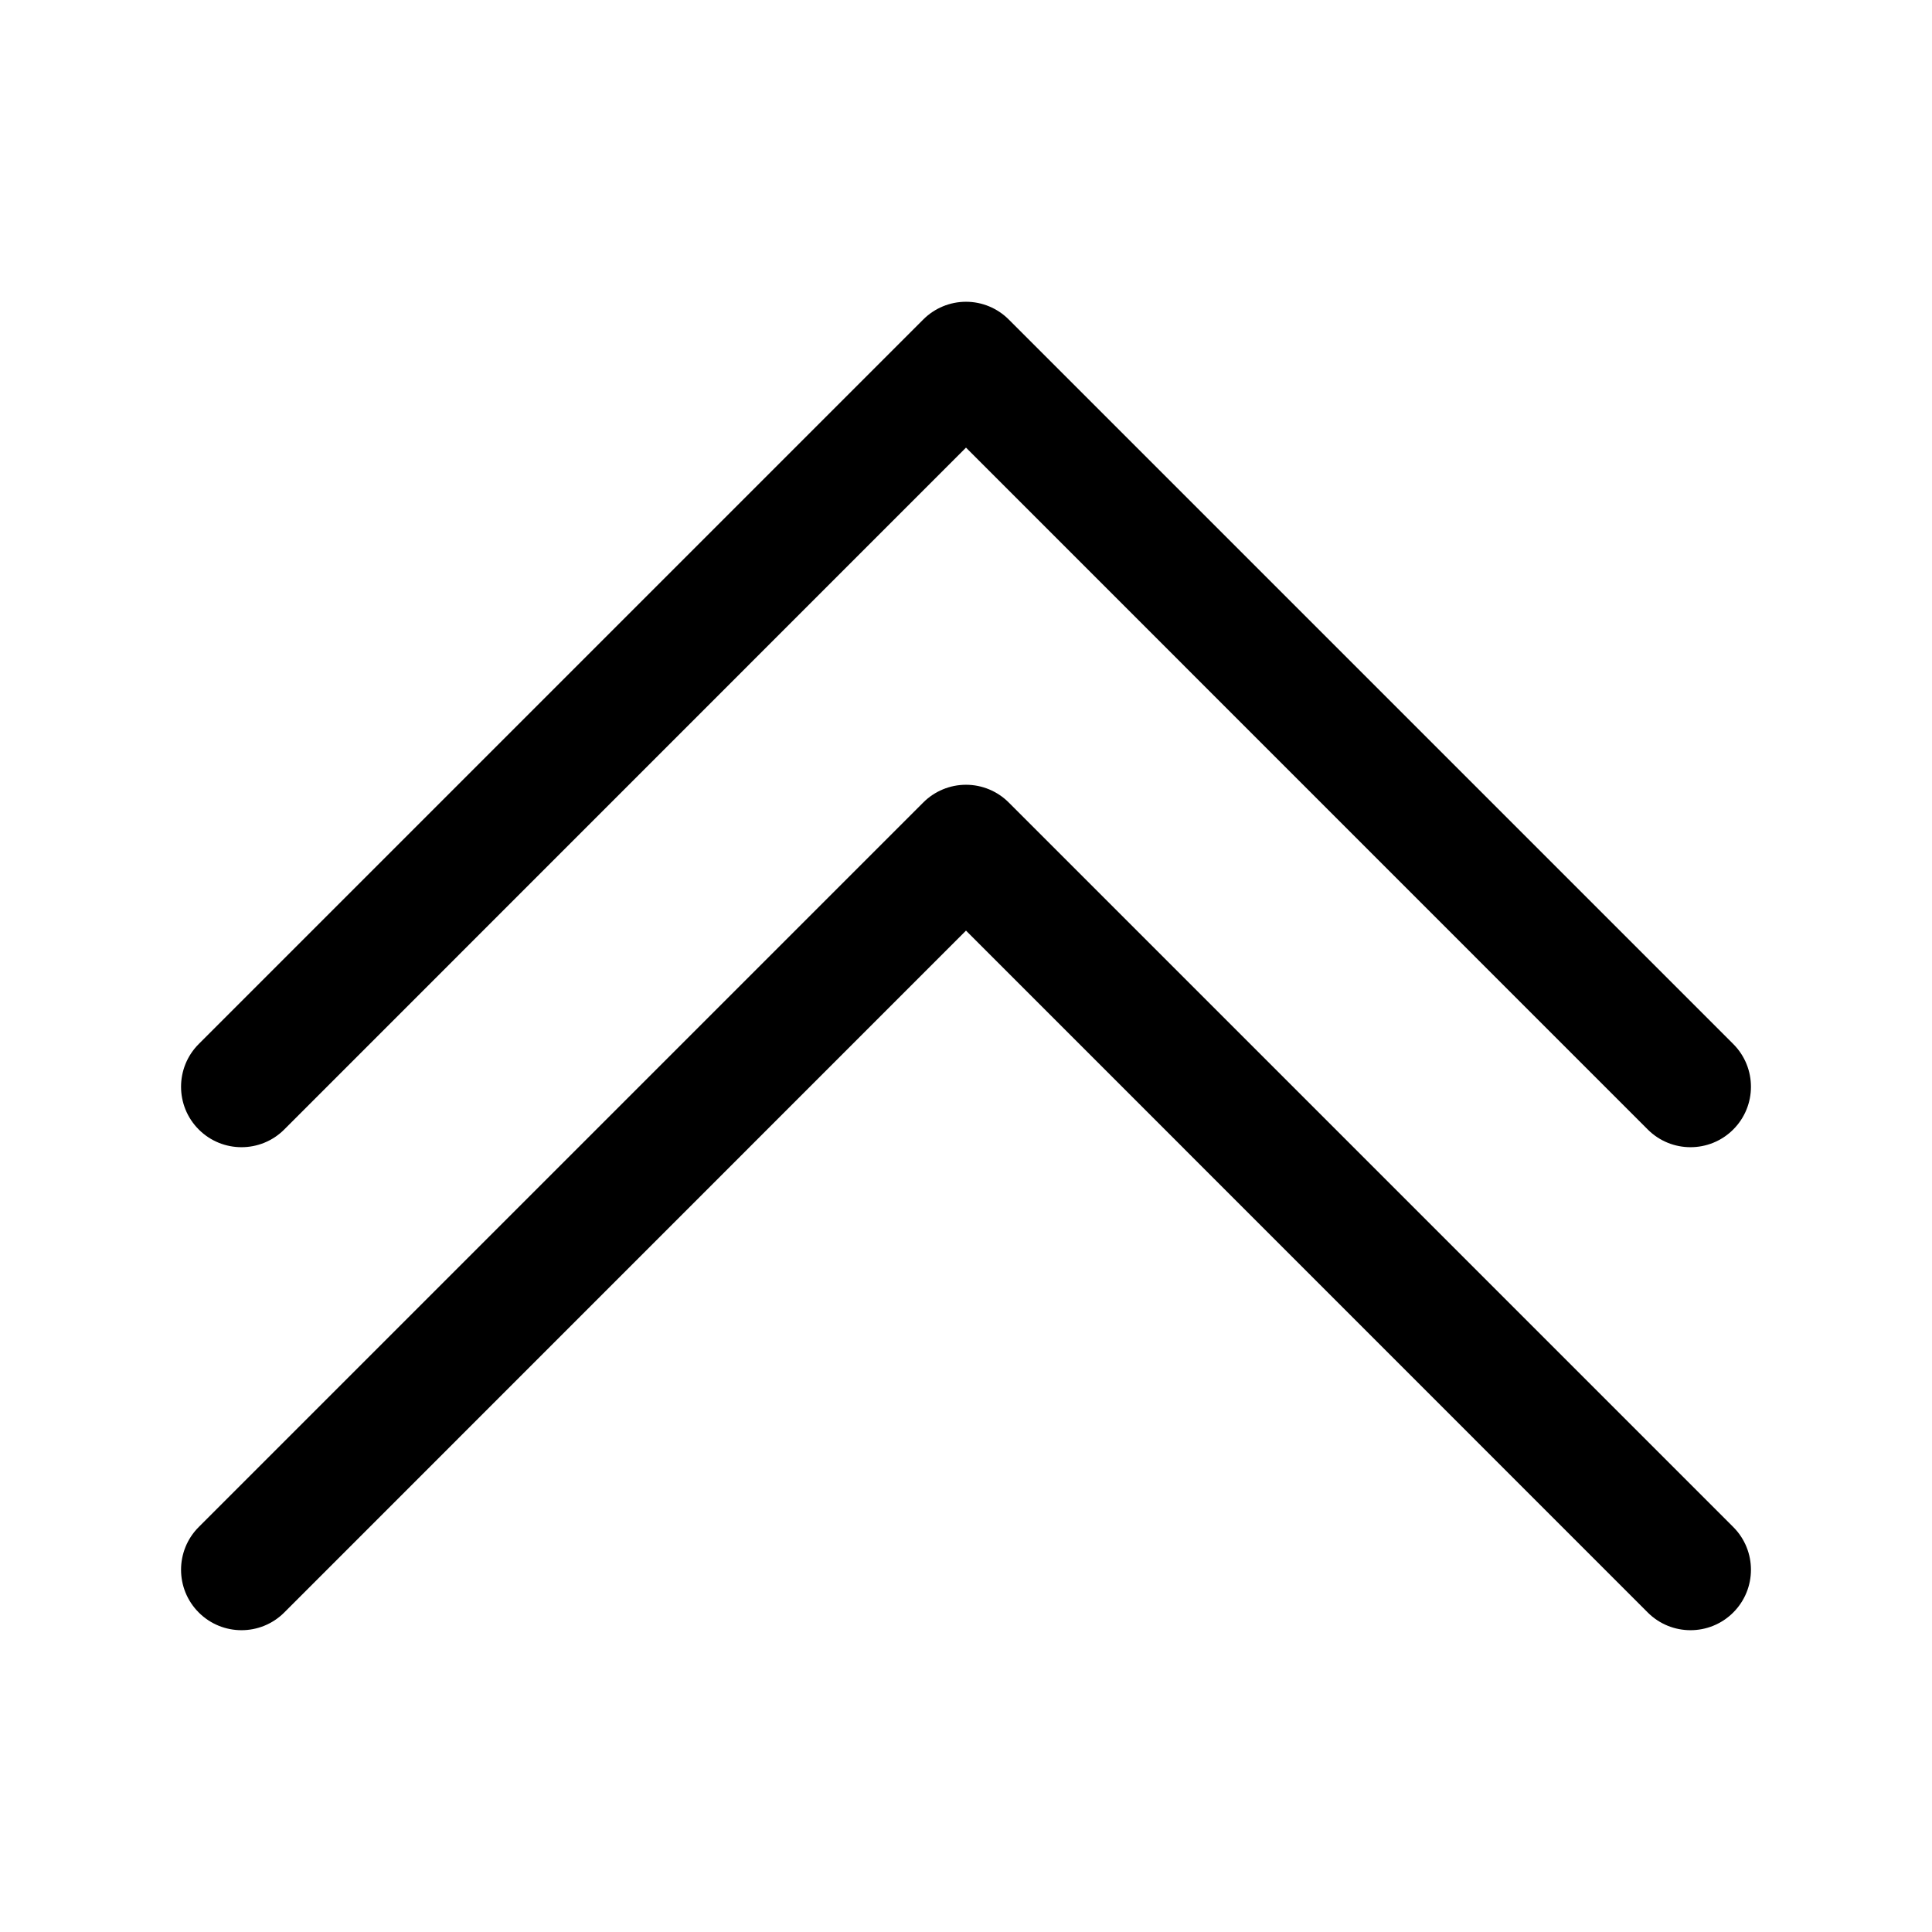
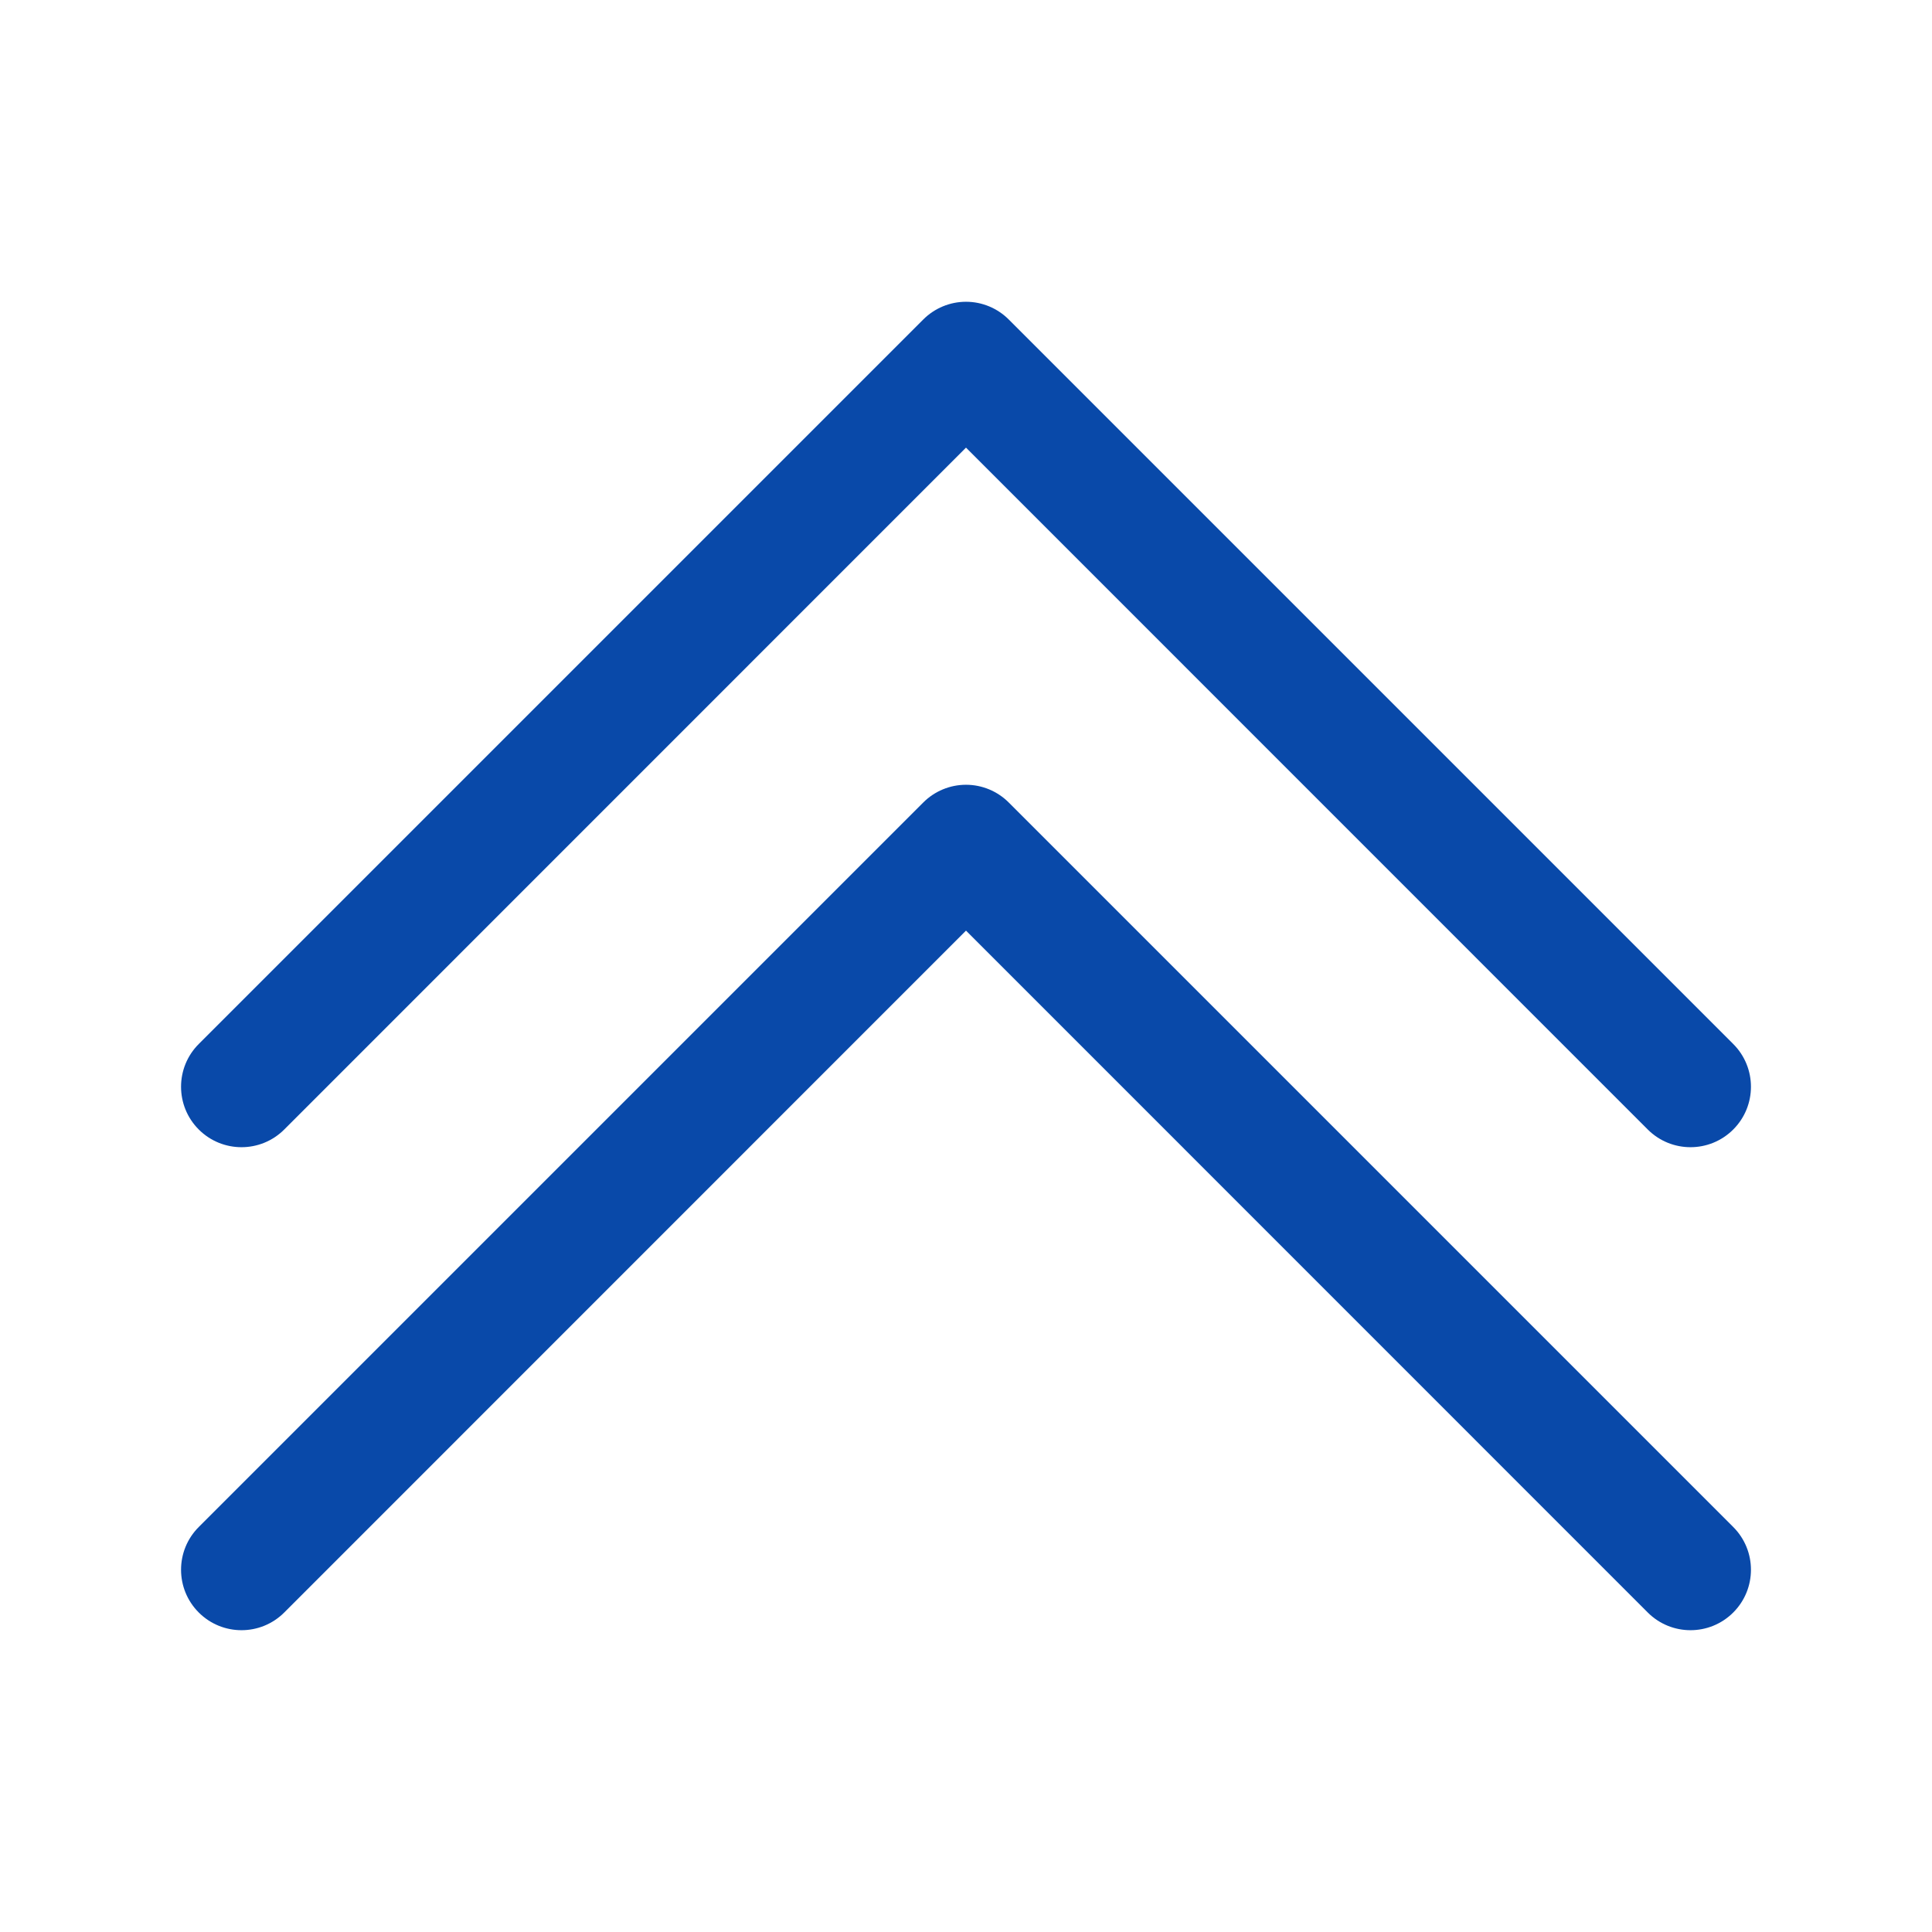
<svg xmlns="http://www.w3.org/2000/svg" width="16" height="16" fill="currentColor" class="bi bi-chevron-double-up" viewBox="0 0 16 16">
-   <path fill-rule="evenodd" d="M7.646 2.646a.5.5 0 0 1 .708 0l6 6a.5.5 0 0 1-.708.708L8 3.707 2.354 9.354a.5.5 0 1 1-.708-.708l6-6z" />
-   <path fill-rule="evenodd" d="M7.646 6.646a.5.5 0 0 1 .708 0l6 6a.5.5 0 0 1-.708.708L8 7.707l-5.646 5.647a.5.5 0 0 1-.708-.708l6-6z" />
+   <path fill-rule="evenodd" d="M7.646 2.646a.5.5 0 0 1 .708 0l6 6a.5.5 0 0 1-.708.708L8 3.707 2.354 9.354a.5.5 0 1 1-.708-.708l6-6z" fill="#0949a9" />
+   <path fill-rule="evenodd" d="M7.646 6.646a.5.5 0 0 1 .708 0l6 6a.5.5 0 0 1-.708.708L8 7.707l-5.646 5.647a.5.5 0 0 1-.708-.708l6-6z" fill="#0949a9" />
</svg>
